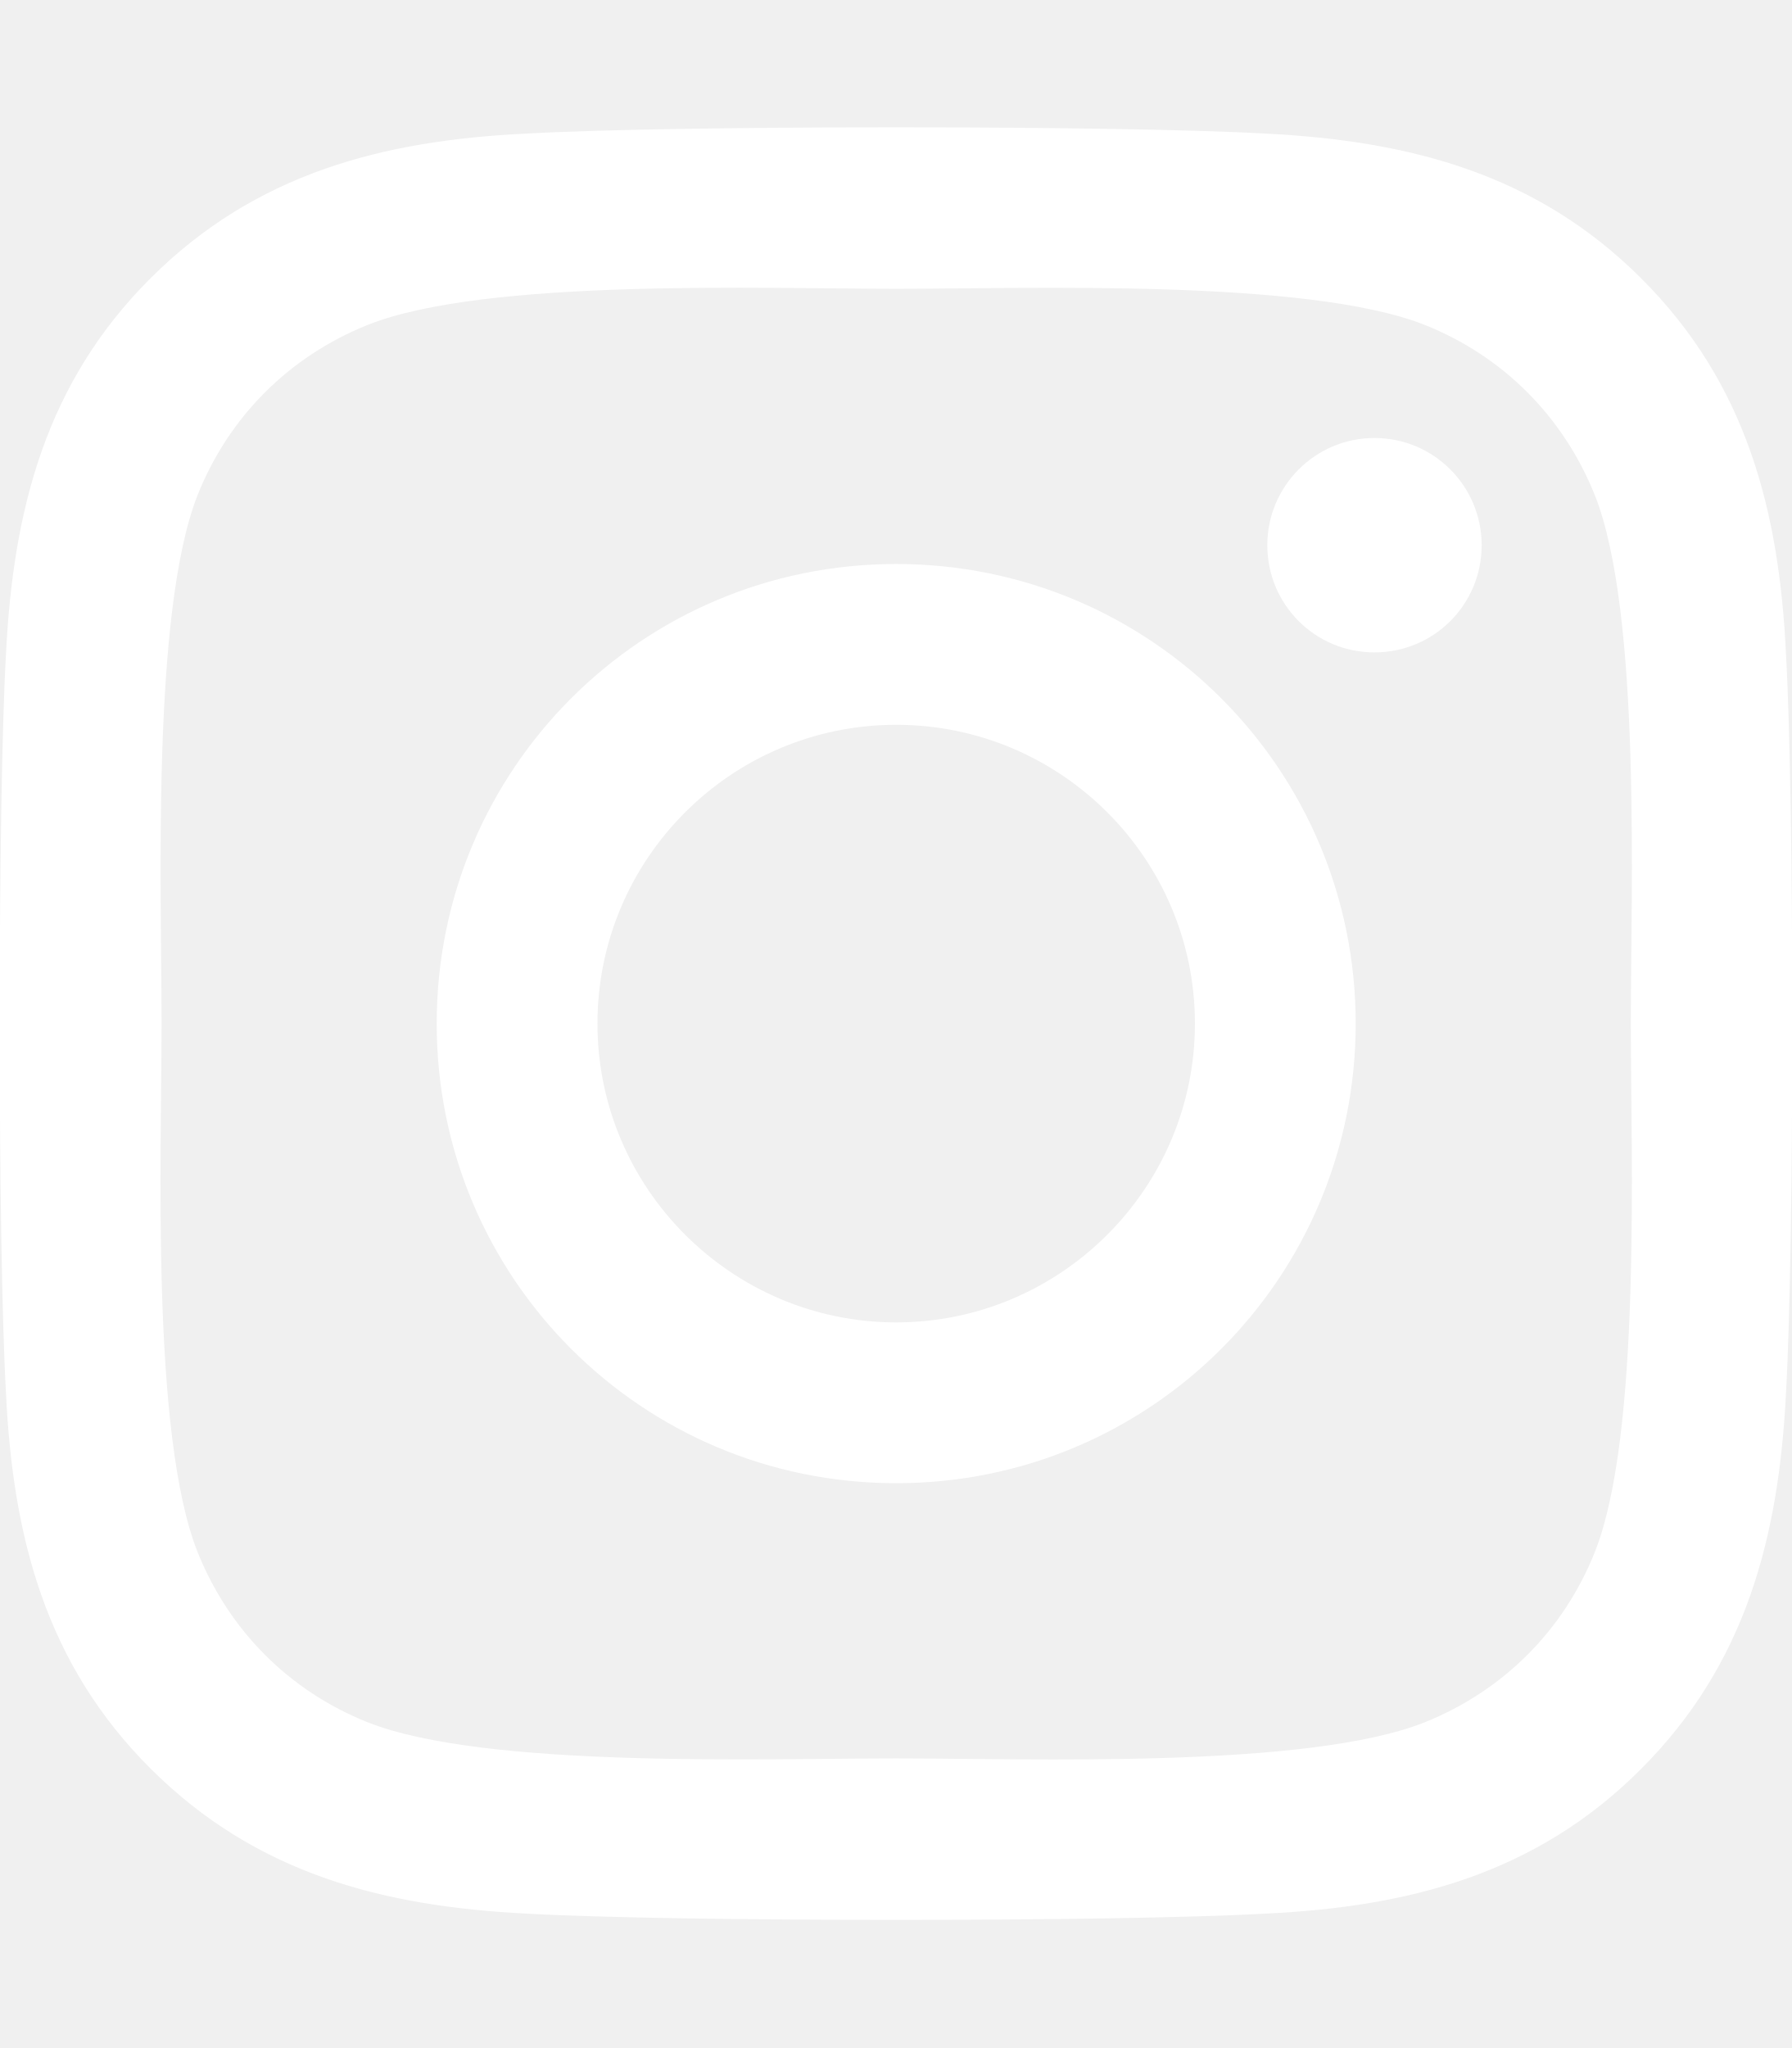
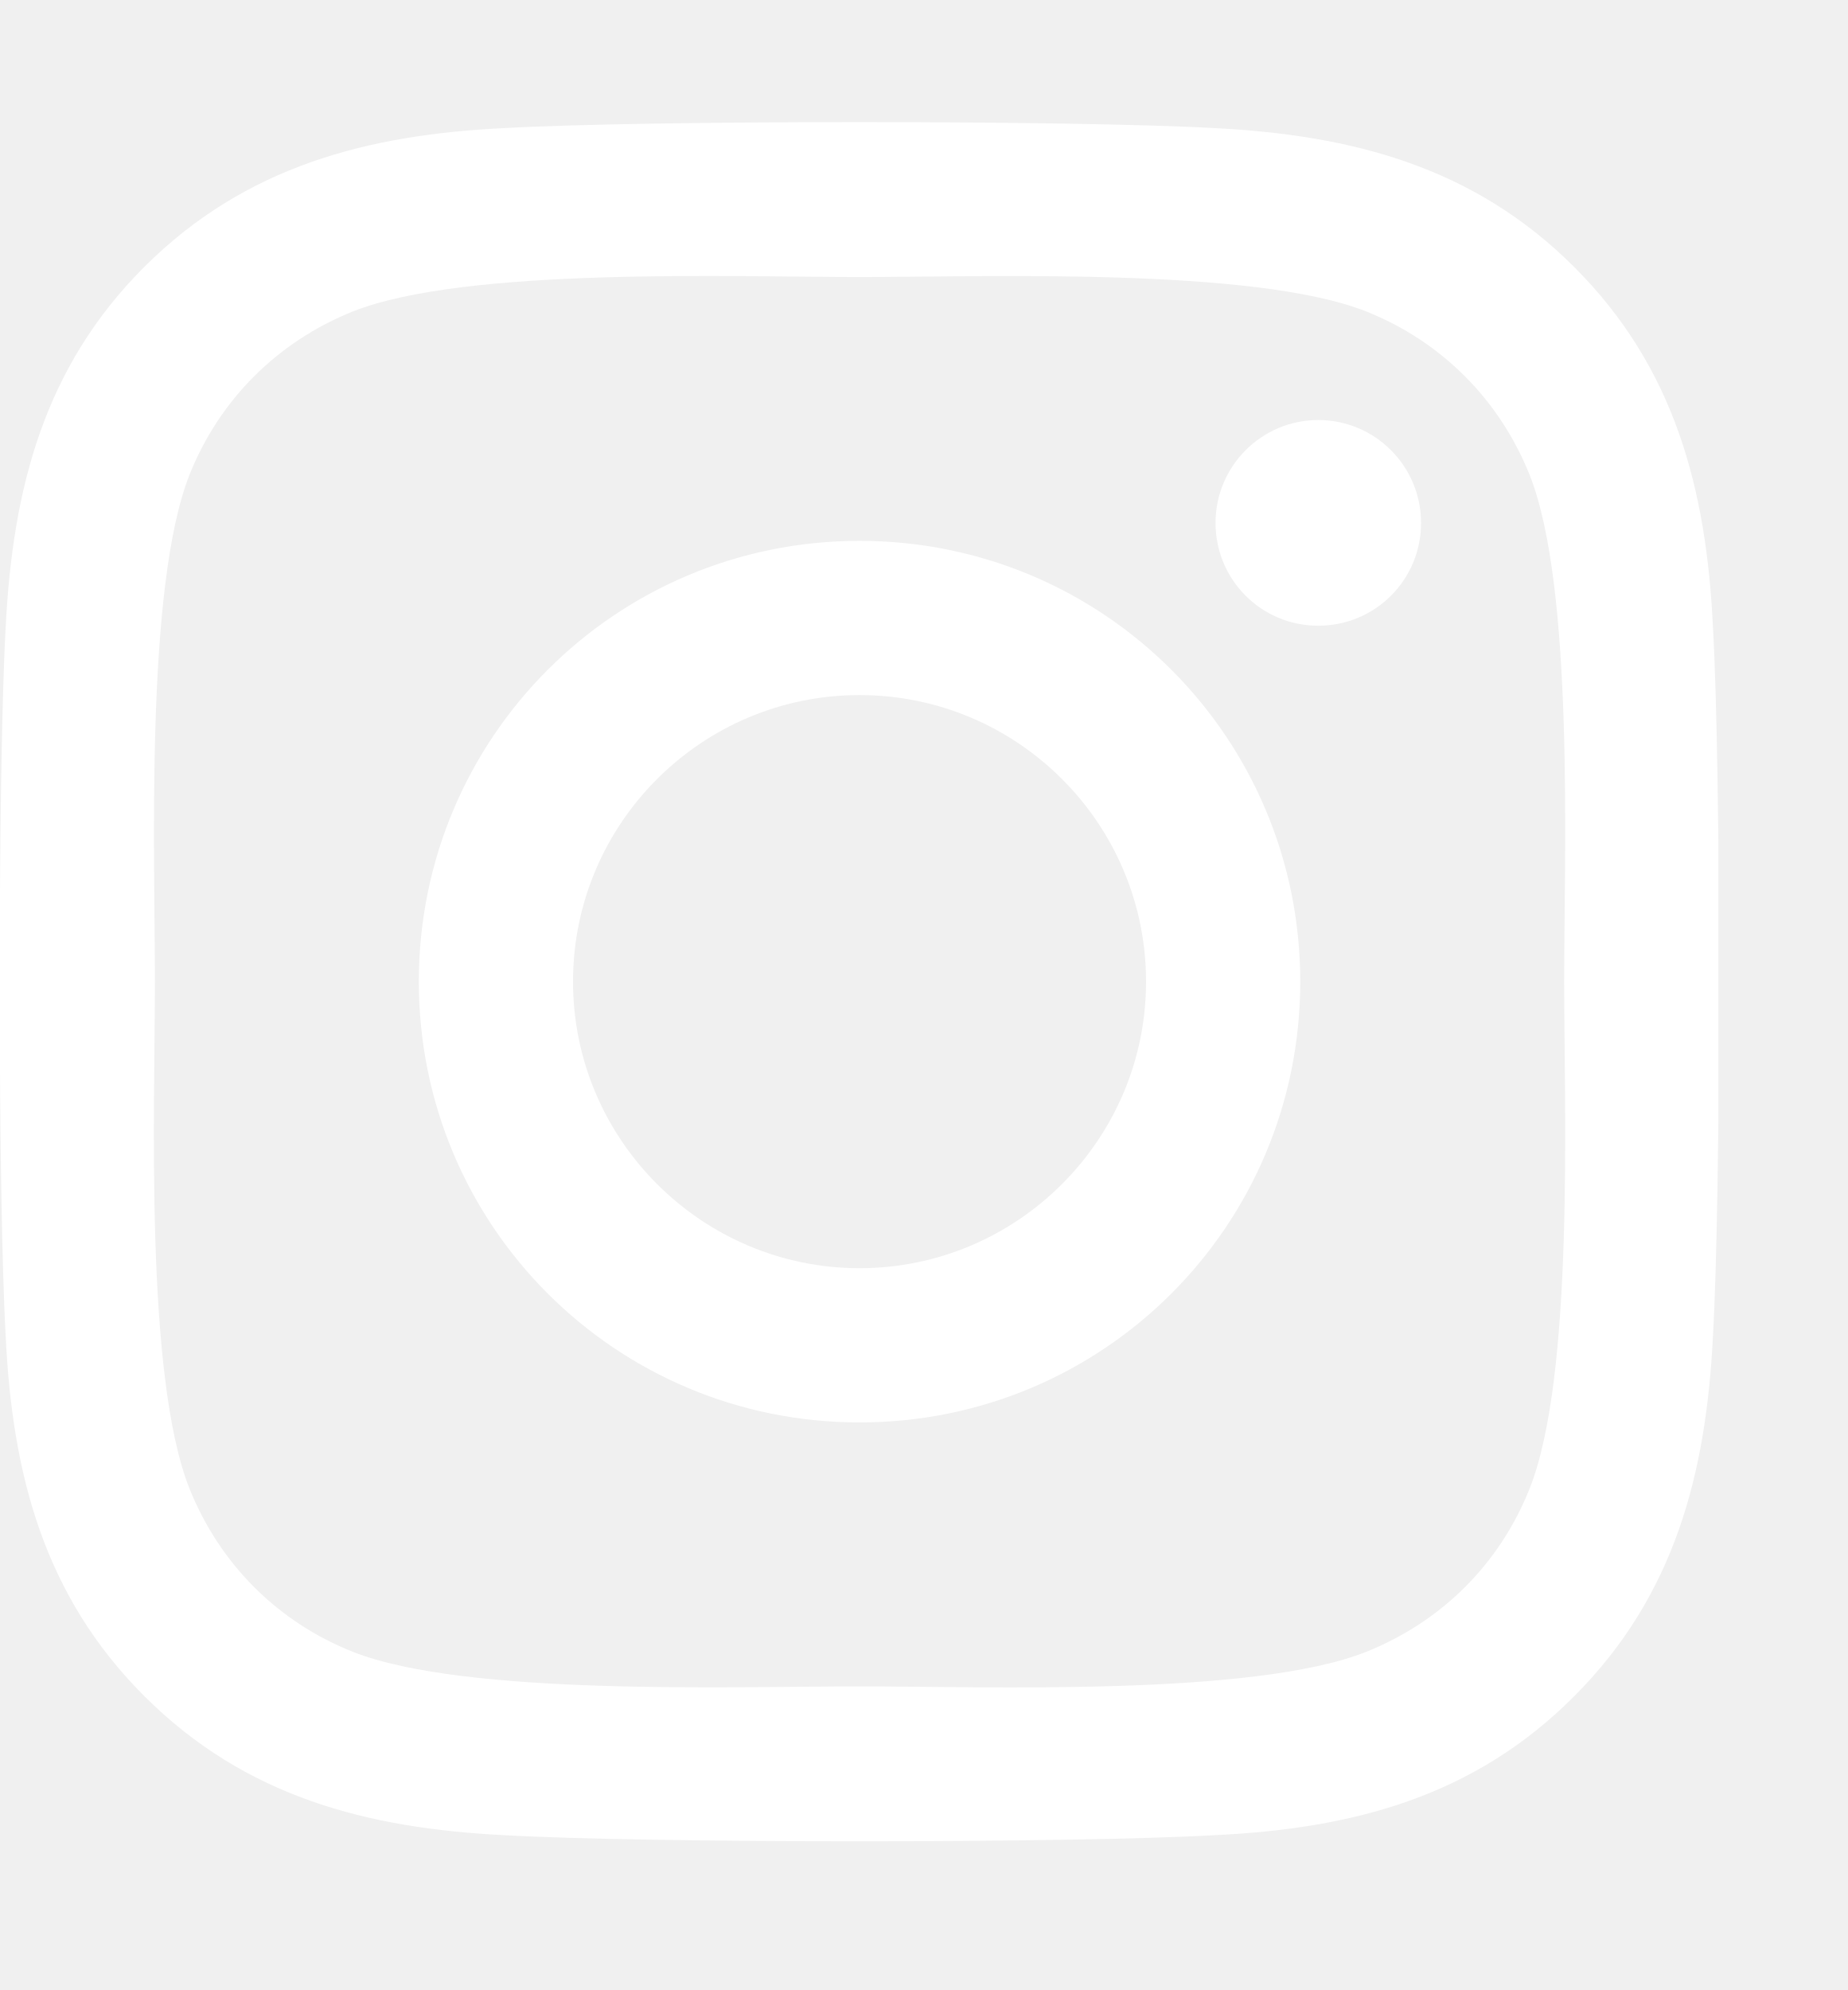
- <svg xmlns="http://www.w3.org/2000/svg" width="100%" height="100%" viewBox="0 0 448 512" version="1.1" xml:space="preserve" style="fill-rule:evenodd;clip-rule:evenodd;stroke-linejoin:round;stroke-miterlimit:2;">
-   <path d="M224.1,141c-63.6,0 -114.9,51.3 -114.9,114.9c0,63.6 51.3,114.9 114.9,114.9c63.6,0 114.9,-51.3 114.9,-114.9c0,-63.6 -51.3,-114.9 -114.9,-114.9Zm0,189.6c-41.1,0 -74.7,-33.5 -74.7,-74.7c0,-41.2 33.5,-74.7 74.7,-74.7c41.2,0 74.7,33.5 74.7,74.7c0,41.2 -33.6,74.7 -74.7,74.7Zm146.4,-194.3c0,14.9 -12,26.8 -26.8,26.8c-14.9,0 -26.8,-12 -26.8,-26.8c0,-14.8 12,-26.8 26.8,-26.8c14.8,0 26.8,12 26.8,26.8Zm76.1,27.2c-1.7,-35.9 -9.9,-67.7 -36.2,-93.9c-26.2,-26.2 -58,-34.4 -93.9,-36.2c-37,-2.1 -147.9,-2.1 -184.9,0c-35.8,1.7 -67.6,9.9 -93.9,36.1c-26.3,26.2 -34.4,58 -36.2,93.9c-2.1,37 -2.1,147.9 0,184.9c1.7,35.9 9.9,67.7 36.2,93.9c26.3,26.2 58,34.4 93.9,36.2c37,2.1 147.9,2.1 184.9,0c35.9,-1.7 67.7,-9.9 93.9,-36.2c26.2,-26.2 34.4,-58 36.2,-93.9c2.1,-37 2.1,-147.8 0,-184.8Zm-47.8,224.5c-7.8,19.6 -22.9,34.7 -42.6,42.6c-29.5,11.7 -99.5,9 -132.1,9c-32.6,-0 -102.7,2.6 -132.1,-9c-19.6,-7.8 -34.7,-22.9 -42.6,-42.6c-11.7,-29.5 -9,-99.5 -9,-132.1c0,-32.6 -2.6,-102.7 9,-132.1c7.8,-19.6 22.9,-34.7 42.6,-42.6c29.5,-11.7 99.5,-9 132.1,-9c32.6,-0 102.7,-2.6 132.1,9c19.6,7.8 34.7,22.9 42.6,42.6c11.7,29.5 9,99.5 9,132.1c0,32.6 2.7,102.7 -9,132.1Z" style="fill:#fff;fill-rule:nonzero;" />
+ <svg xmlns="http://www.w3.org/2000/svg" width="100%" height="100%" viewBox="0 0 13 14" version="1.1" xml:space="preserve" style="fill-rule:evenodd;clip-rule:evenodd;stroke-linejoin:round;stroke-miterlimit:2;">
+   <clipPath id="_clip1">
+     <rect id="instagram.svg" x="0" y="0" width="12.091" height="13.818" />
+   </clipPath>
+   <g clip-path="url(#_clip1)">
+     <path d="M6.048,3.805c-1.716,0 -3.101,1.385 -3.101,3.101c0,1.717 1.385,3.101 3.101,3.101c1.717,0 3.101,-1.384 3.101,-3.101c0,-1.716 -1.384,-3.101 -3.101,-3.101Zm0,5.117c-1.109,0 -2.016,-0.904 -2.016,-2.016c0,-1.112 0.904,-2.016 2.016,-2.016c1.112,0 2.016,0.904 2.016,2.016c0,1.112 -0.907,2.016 -2.016,2.016Zm3.951,-5.243c0,0.402 -0.324,0.723 -0.723,0.723c-0.402,-0 -0.723,-0.324 -0.723,-0.723c-0,-0.4 0.324,-0.724 0.723,-0.724c0.399,0 0.723,0.324 0.723,0.724Zm2.054,0.734c-0.046,-0.969 -0.267,-1.827 -0.977,-2.535c-0.707,-0.707 -1.565,-0.928 -2.534,-0.977c-0.999,-0.056 -3.992,-0.056 -4.99,0c-0.966,0.046 -1.825,0.268 -2.535,0.975c-0.709,0.707 -0.928,1.565 -0.977,2.534c-0.056,0.999 -0.056,3.992 0,4.99c0.046,0.969 0.268,1.827 0.977,2.534c0.71,0.708 1.566,0.929 2.535,0.977c0.998,0.057 3.991,0.057 4.99,0c0.969,-0.045 1.827,-0.267 2.534,-0.977c0.707,-0.707 0.929,-1.565 0.977,-2.534c0.057,-0.998 0.057,-3.989 0,-4.987Zm-1.29,6.059c-0.21,0.529 -0.618,0.936 -1.15,1.149c-0.796,0.316 -2.685,0.243 -3.565,0.243c-0.88,0 -2.772,0.07 -3.565,-0.243c-0.529,-0.21 -0.937,-0.618 -1.15,-1.149c-0.316,-0.797 -0.243,-2.686 -0.243,-3.566c0,-0.879 -0.07,-2.771 0.243,-3.565c0.211,-0.529 0.618,-0.936 1.15,-1.15c0.796,-0.315 2.685,-0.242 3.565,-0.242c0.88,-0 2.772,-0.071 3.565,0.242c0.529,0.211 0.937,0.619 1.15,1.15c0.316,0.796 0.243,2.686 0.243,3.565c0,0.88 0.073,2.772 -0.243,3.566Z" style="fill:#fff;fill-rule:nonzero;" />
+   </g>
</svg>
